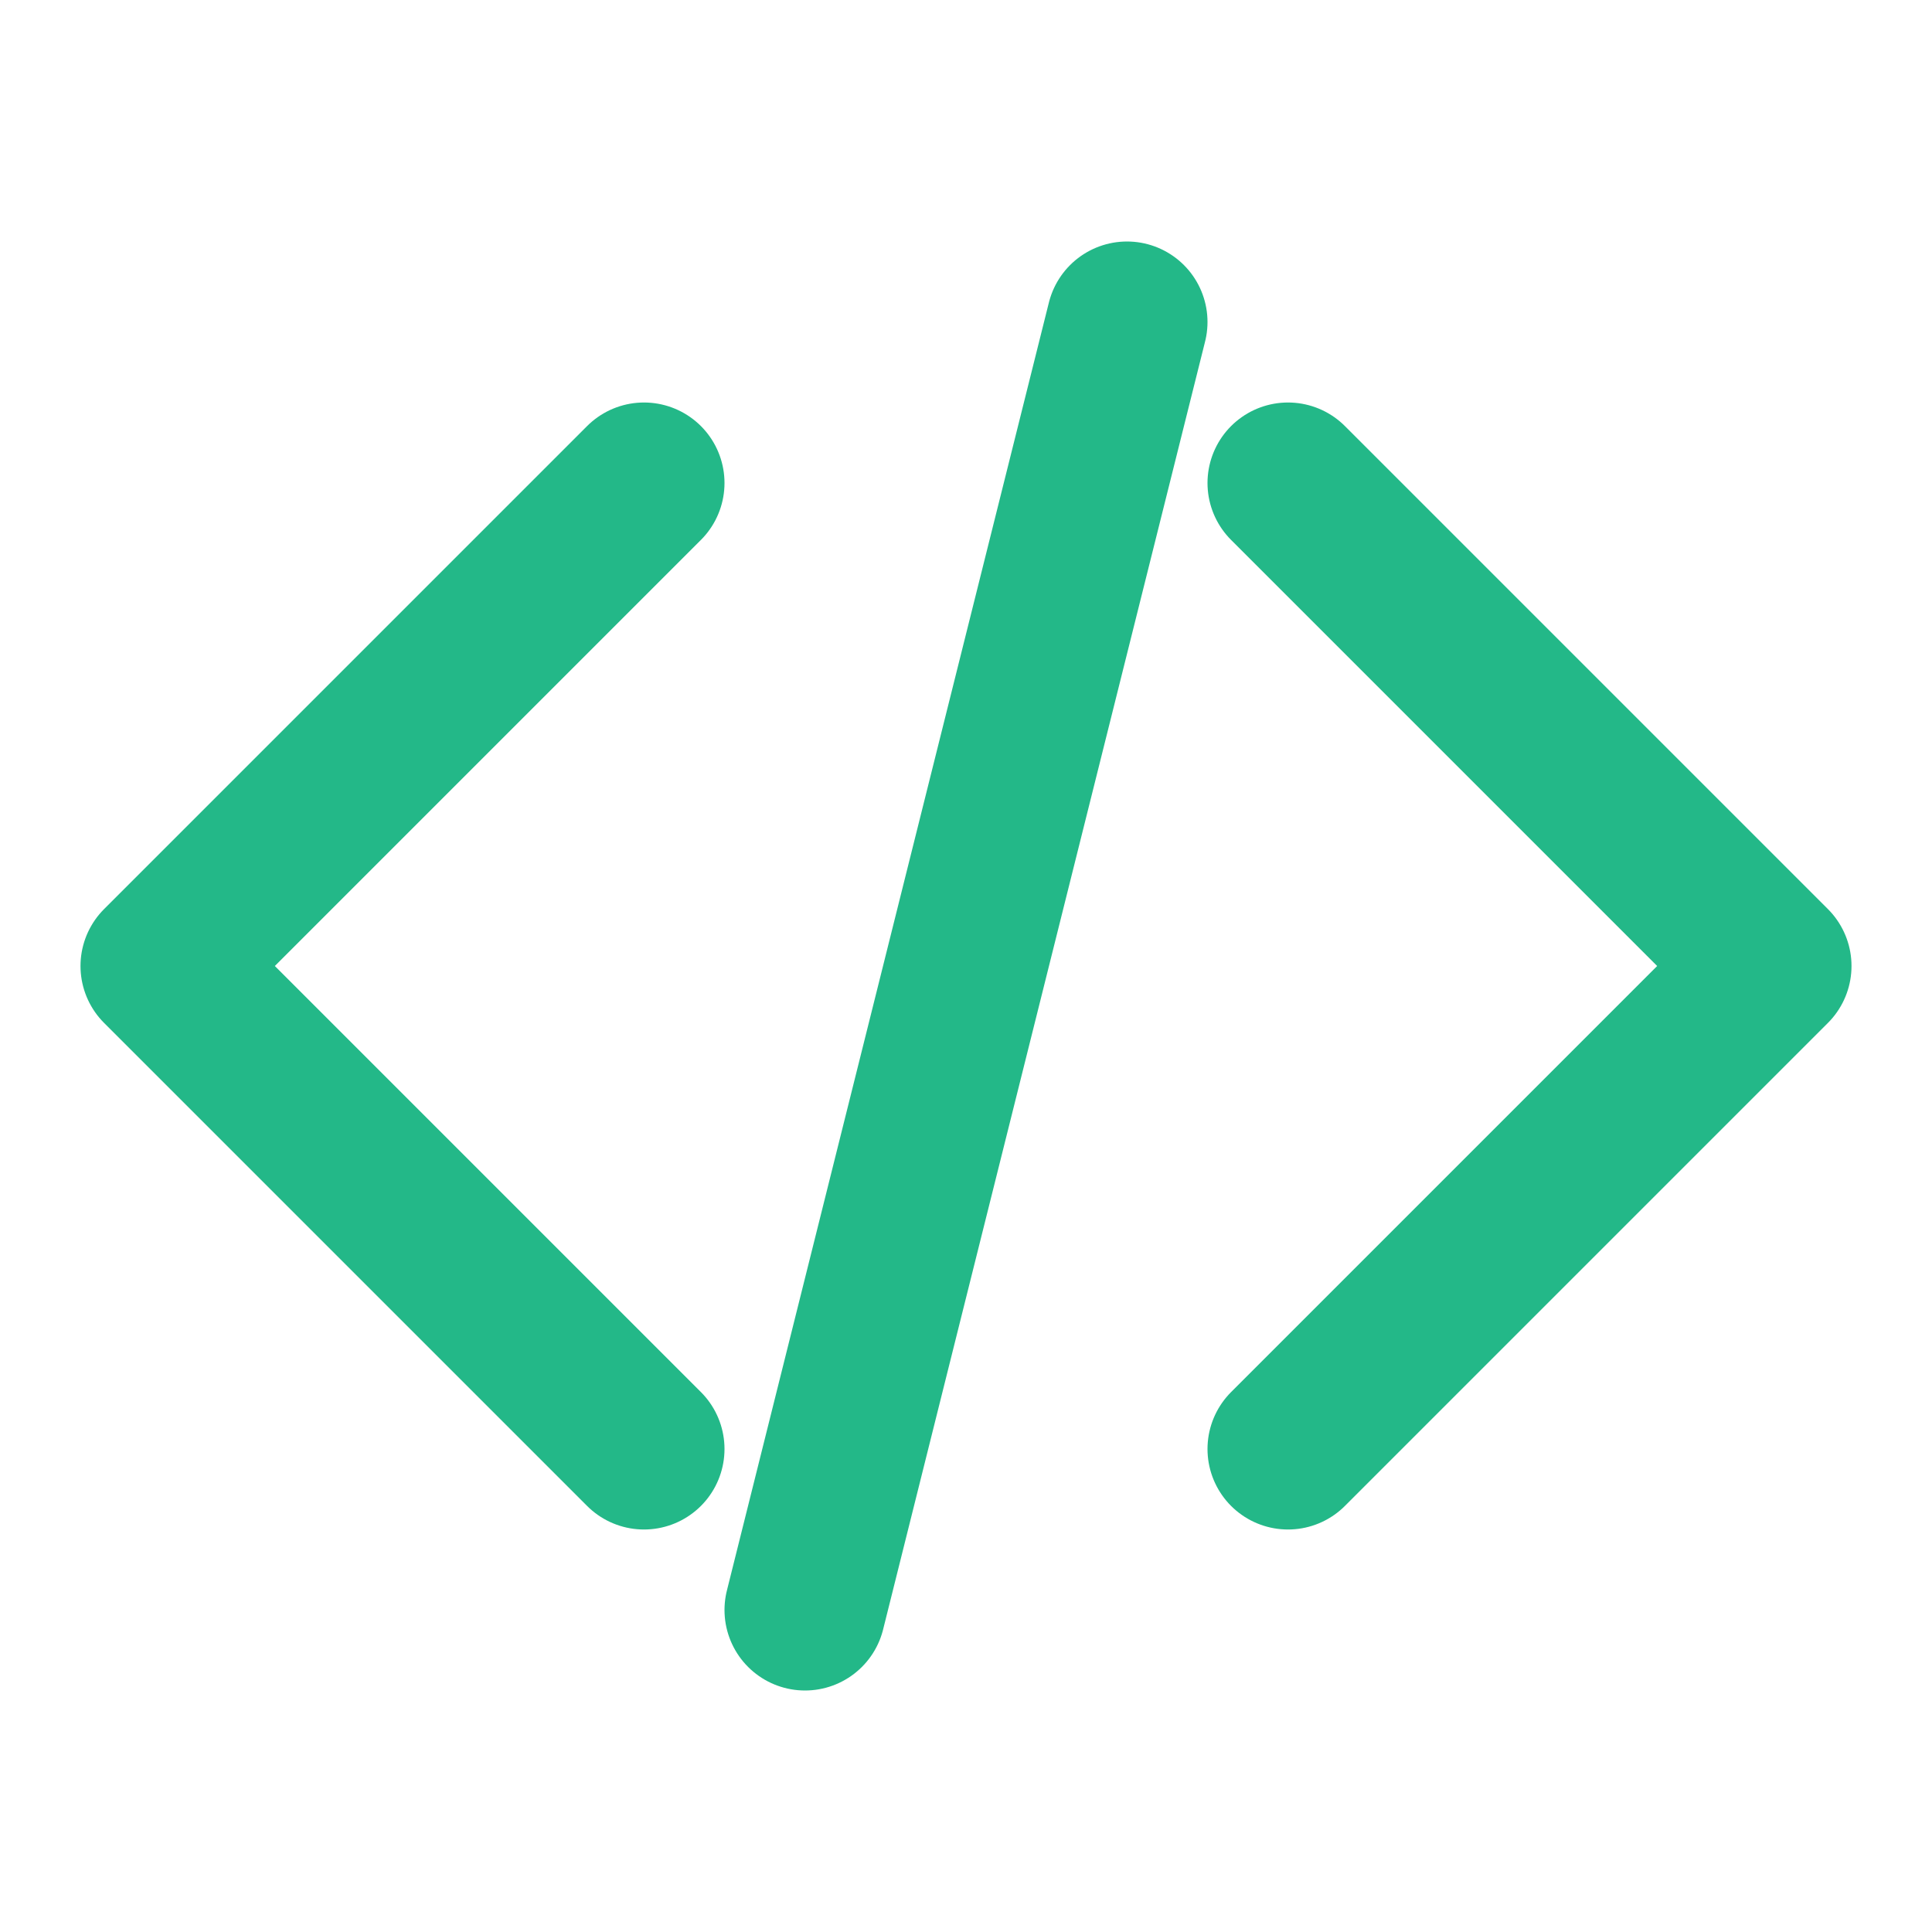
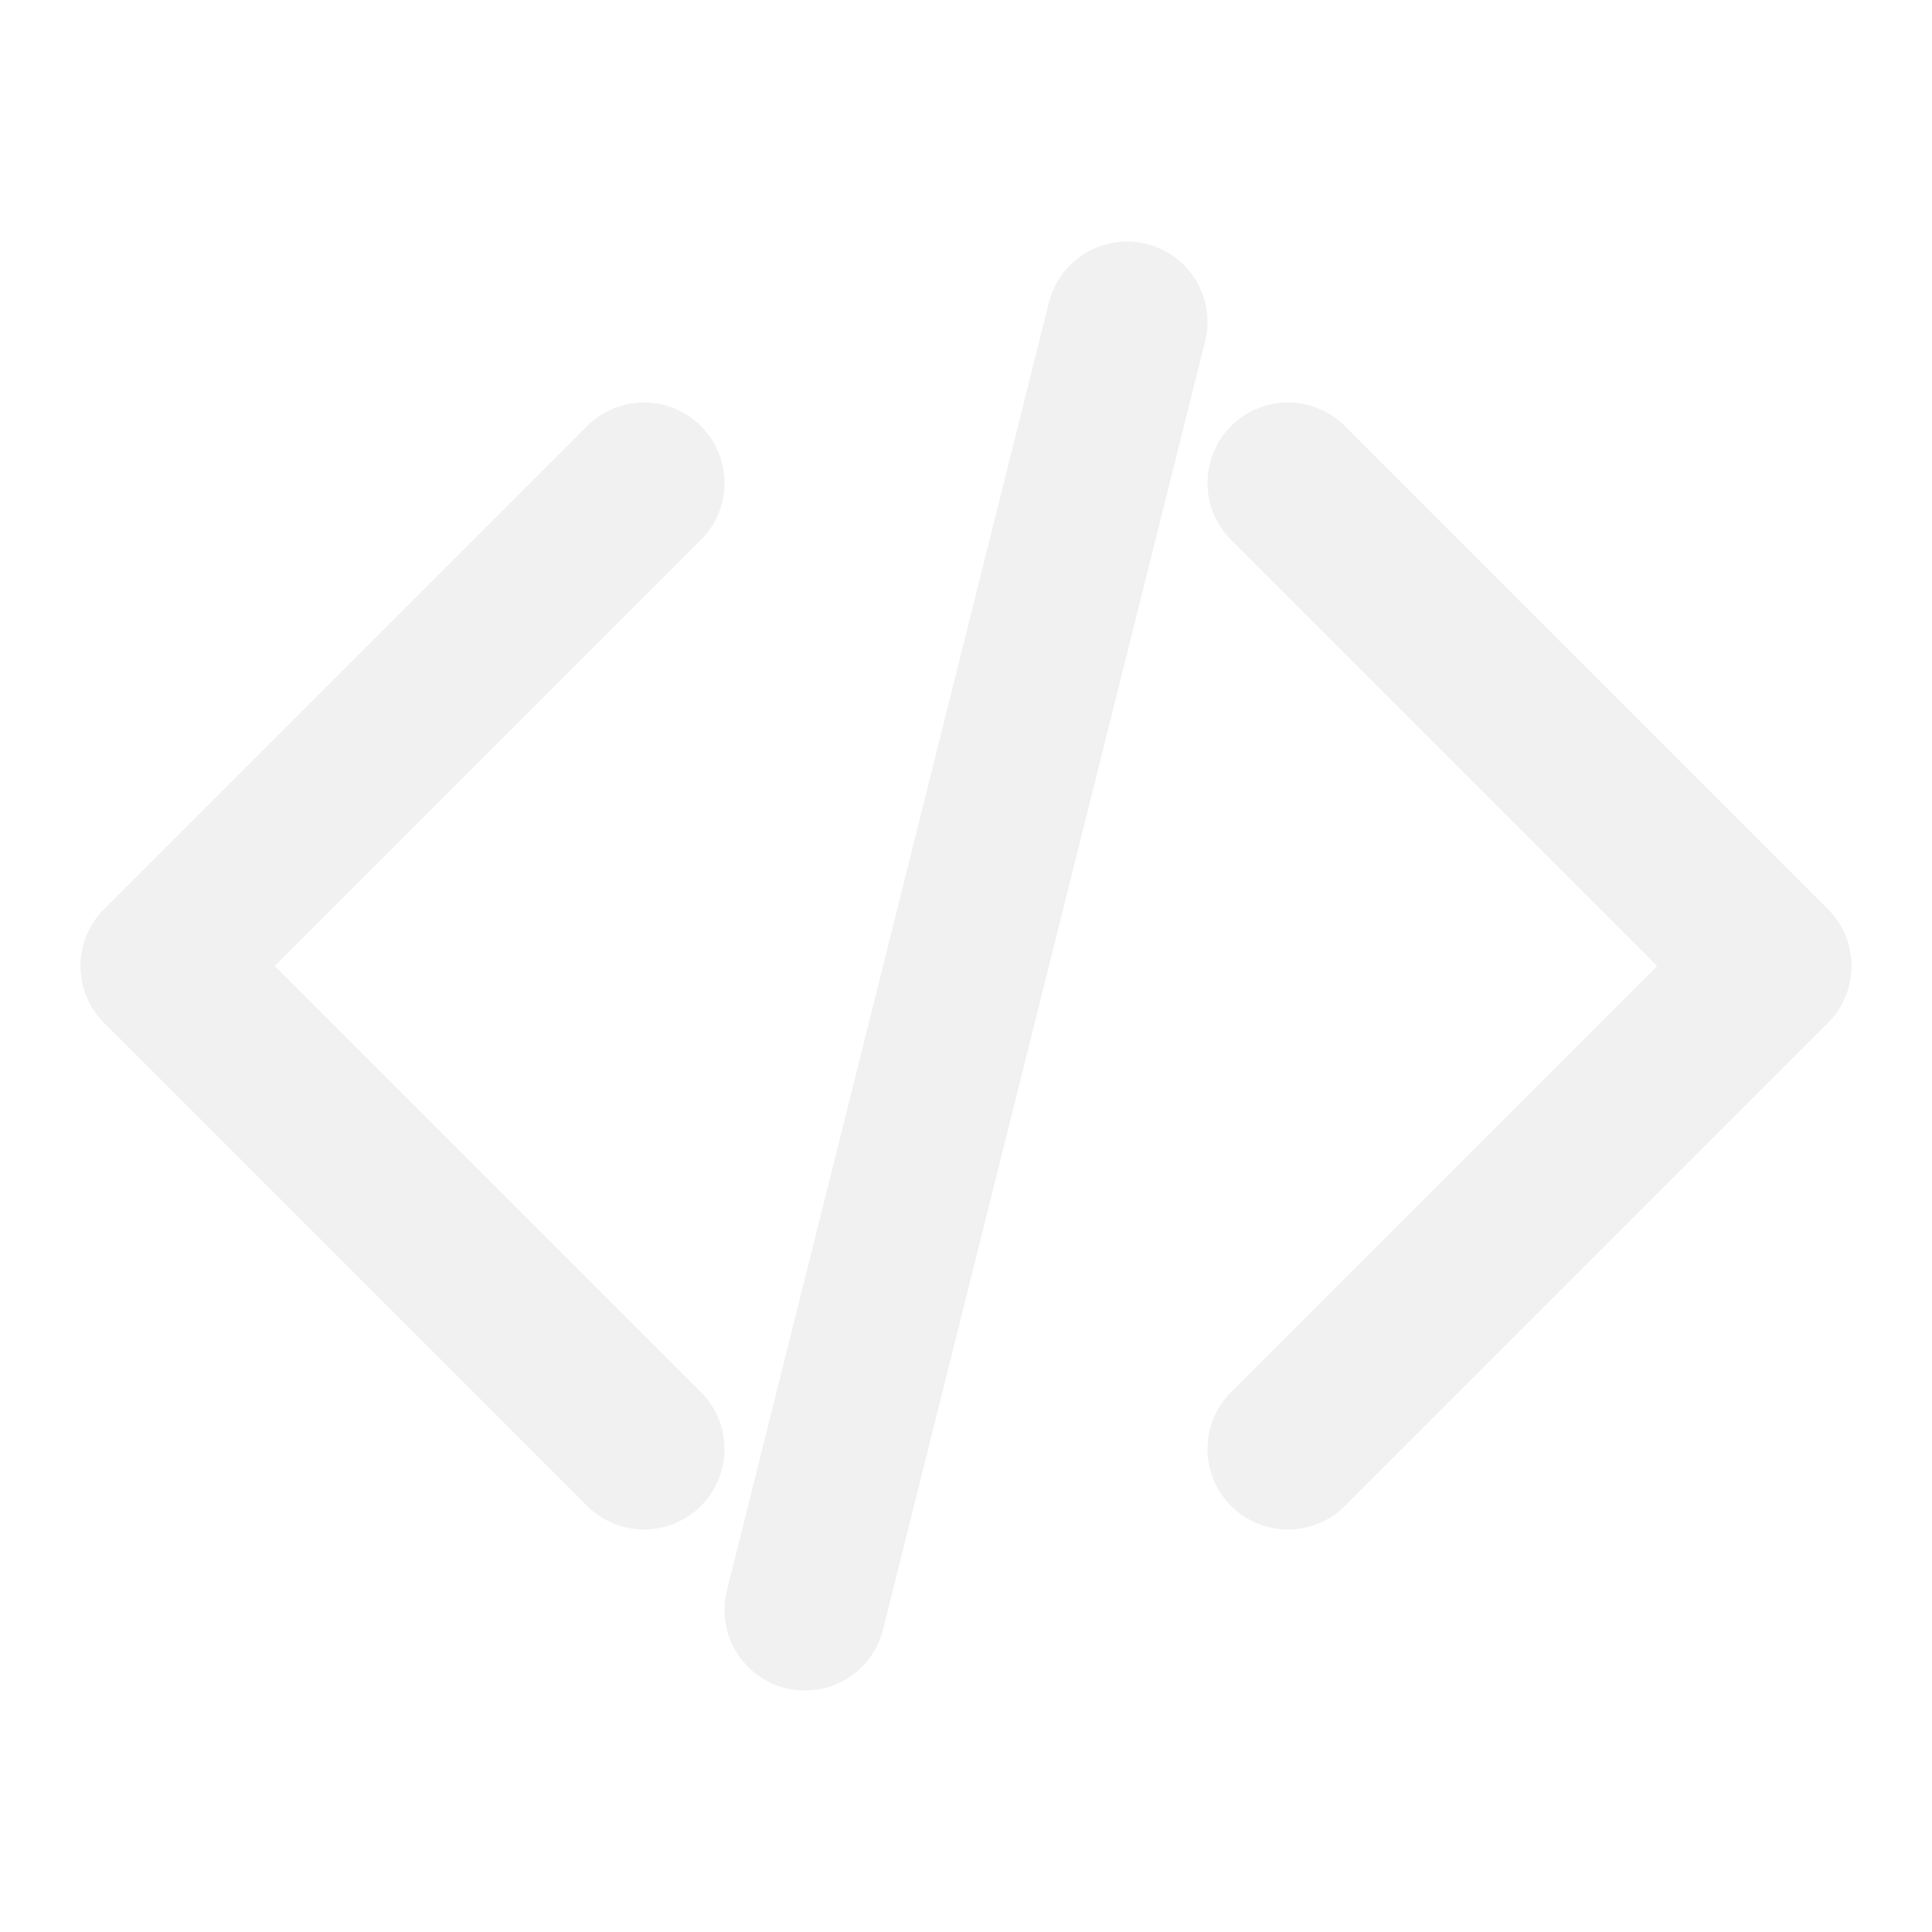
- <svg xmlns="http://www.w3.org/2000/svg" viewBox="0 0 24 24" width="24" height="24" fill="none" stroke="#23B888" stroke-width="2" stroke-linecap="round" stroke-linejoin="round">
+ <svg xmlns="http://www.w3.org/2000/svg" viewBox="0 0 24 24" width="24" height="24" fill="none" stroke="#F1F1F1" stroke-width="2" stroke-linecap="round" stroke-linejoin="round">
  <polyline points="16 18 22 12 16 6" />
  <polyline points="8 6 2 12 8 18" />
  <line x1="14" y1="4" x2="10" y2="20" />
</svg>
